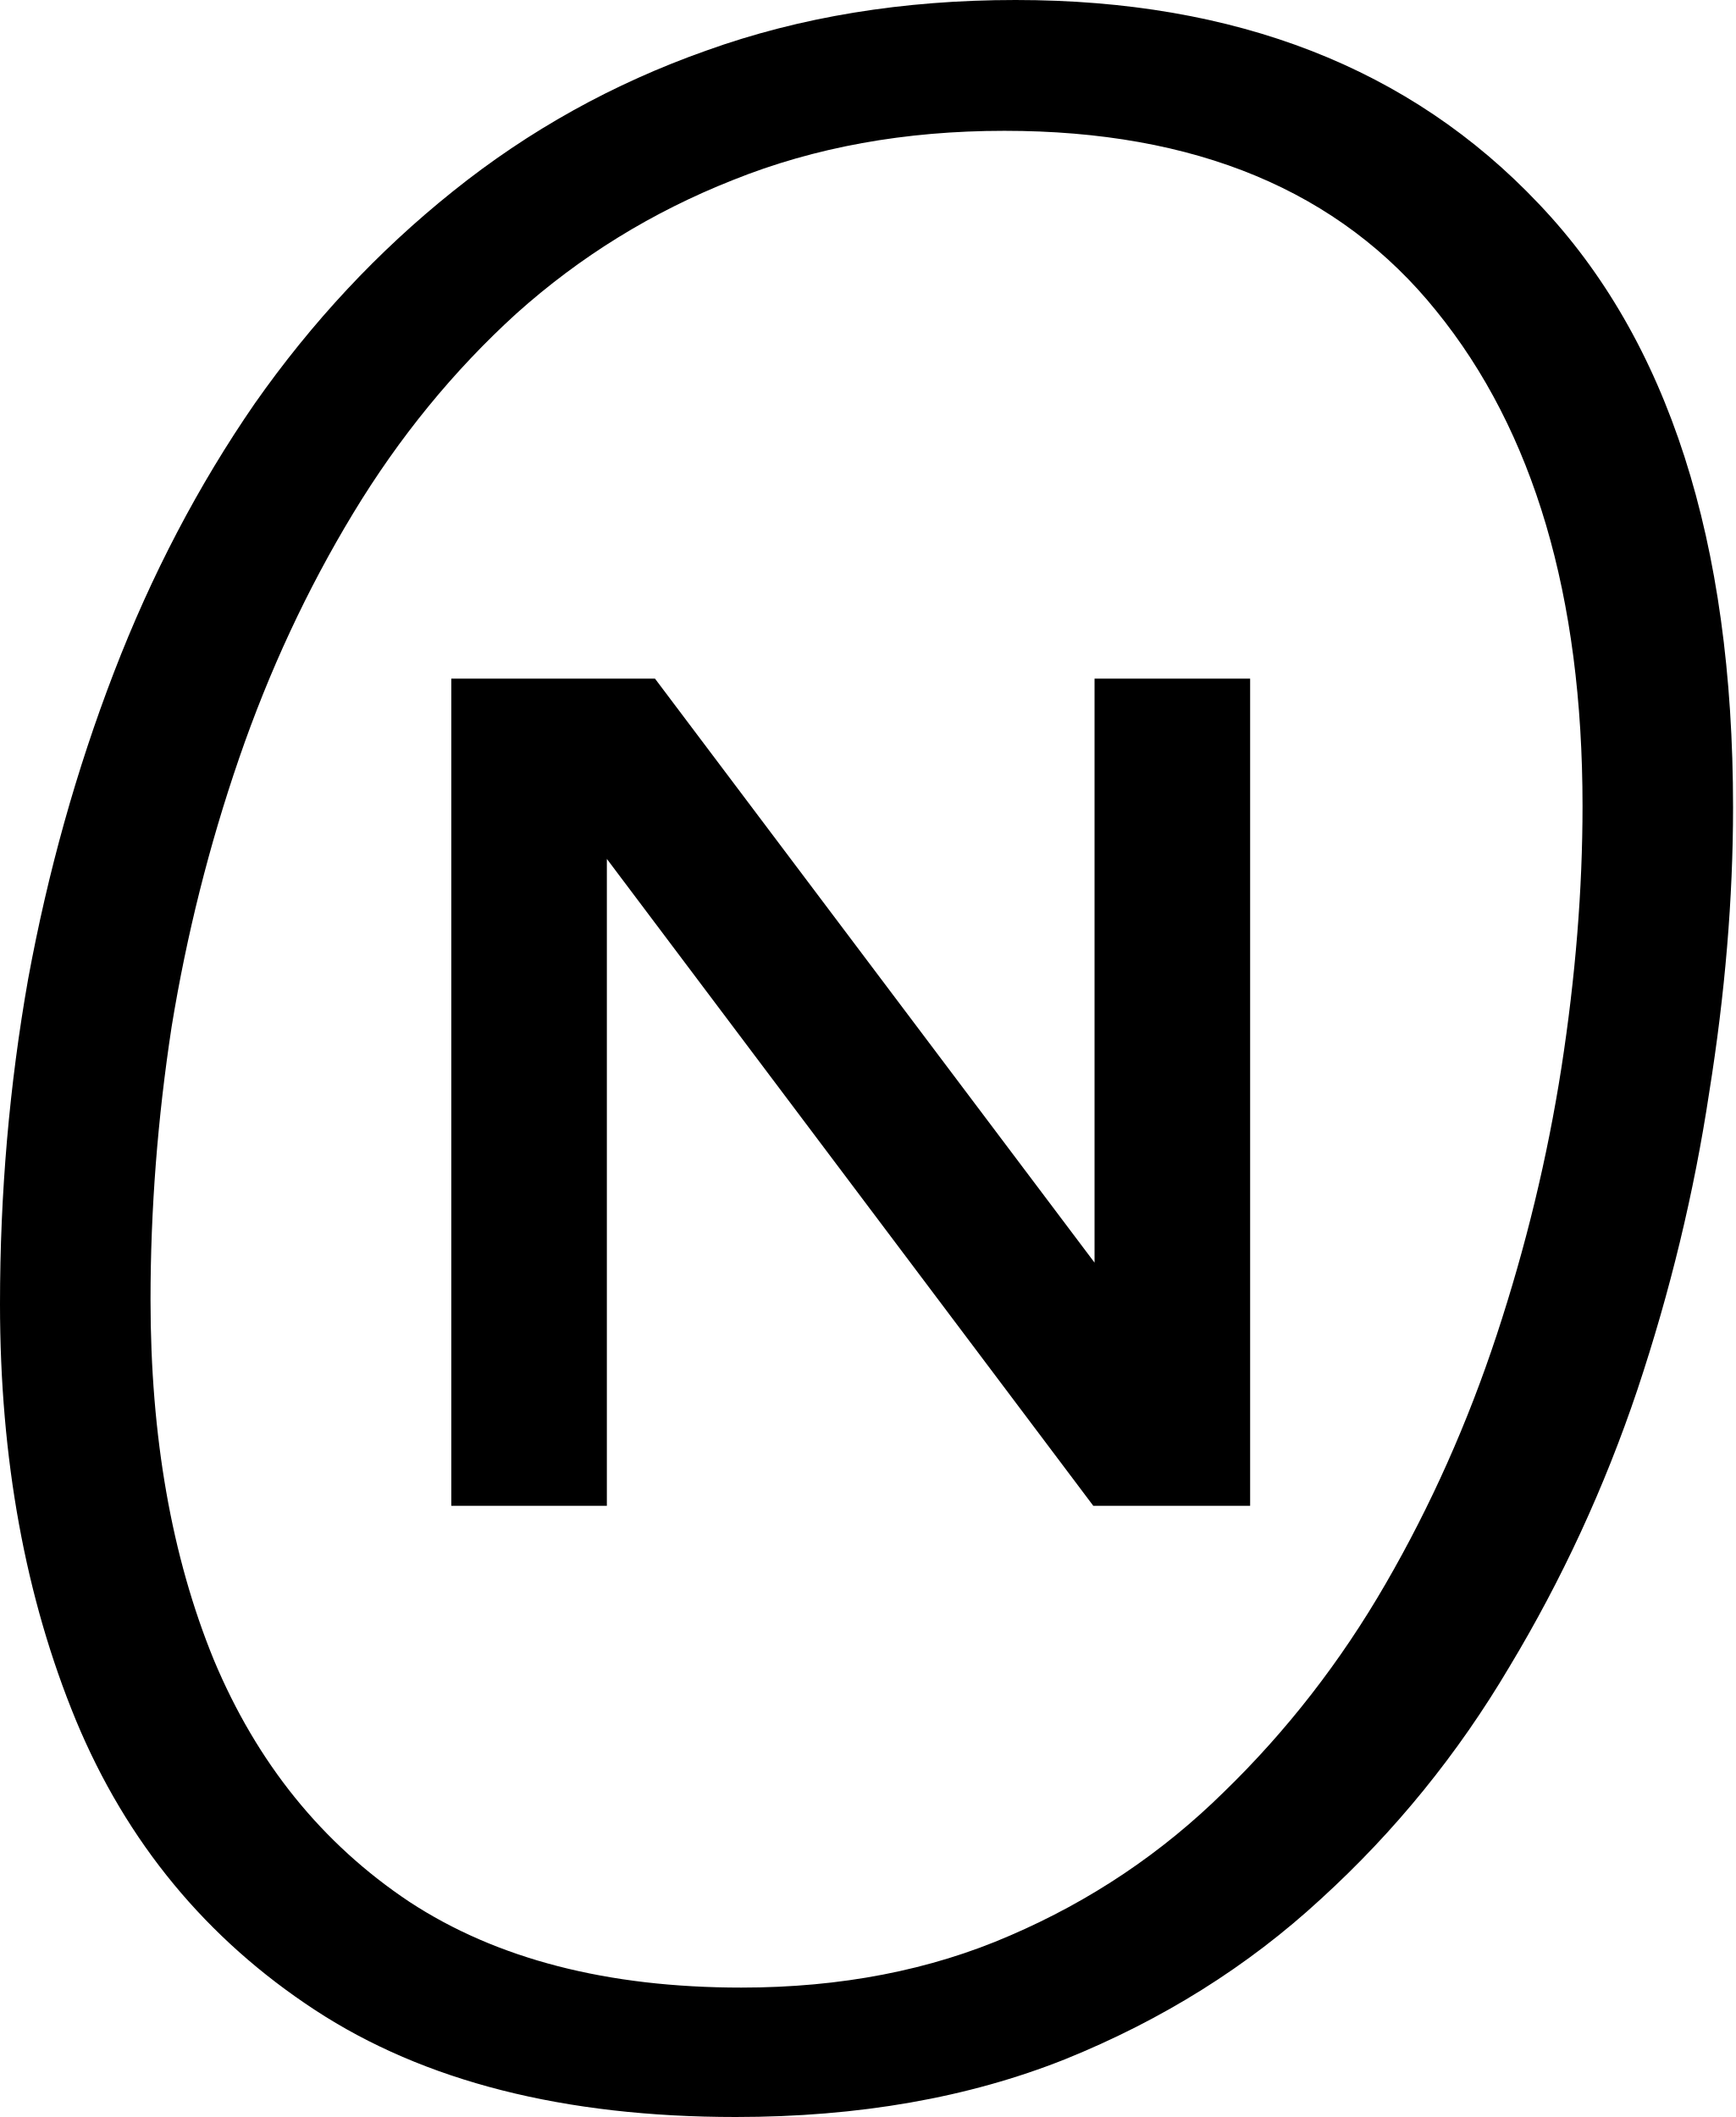
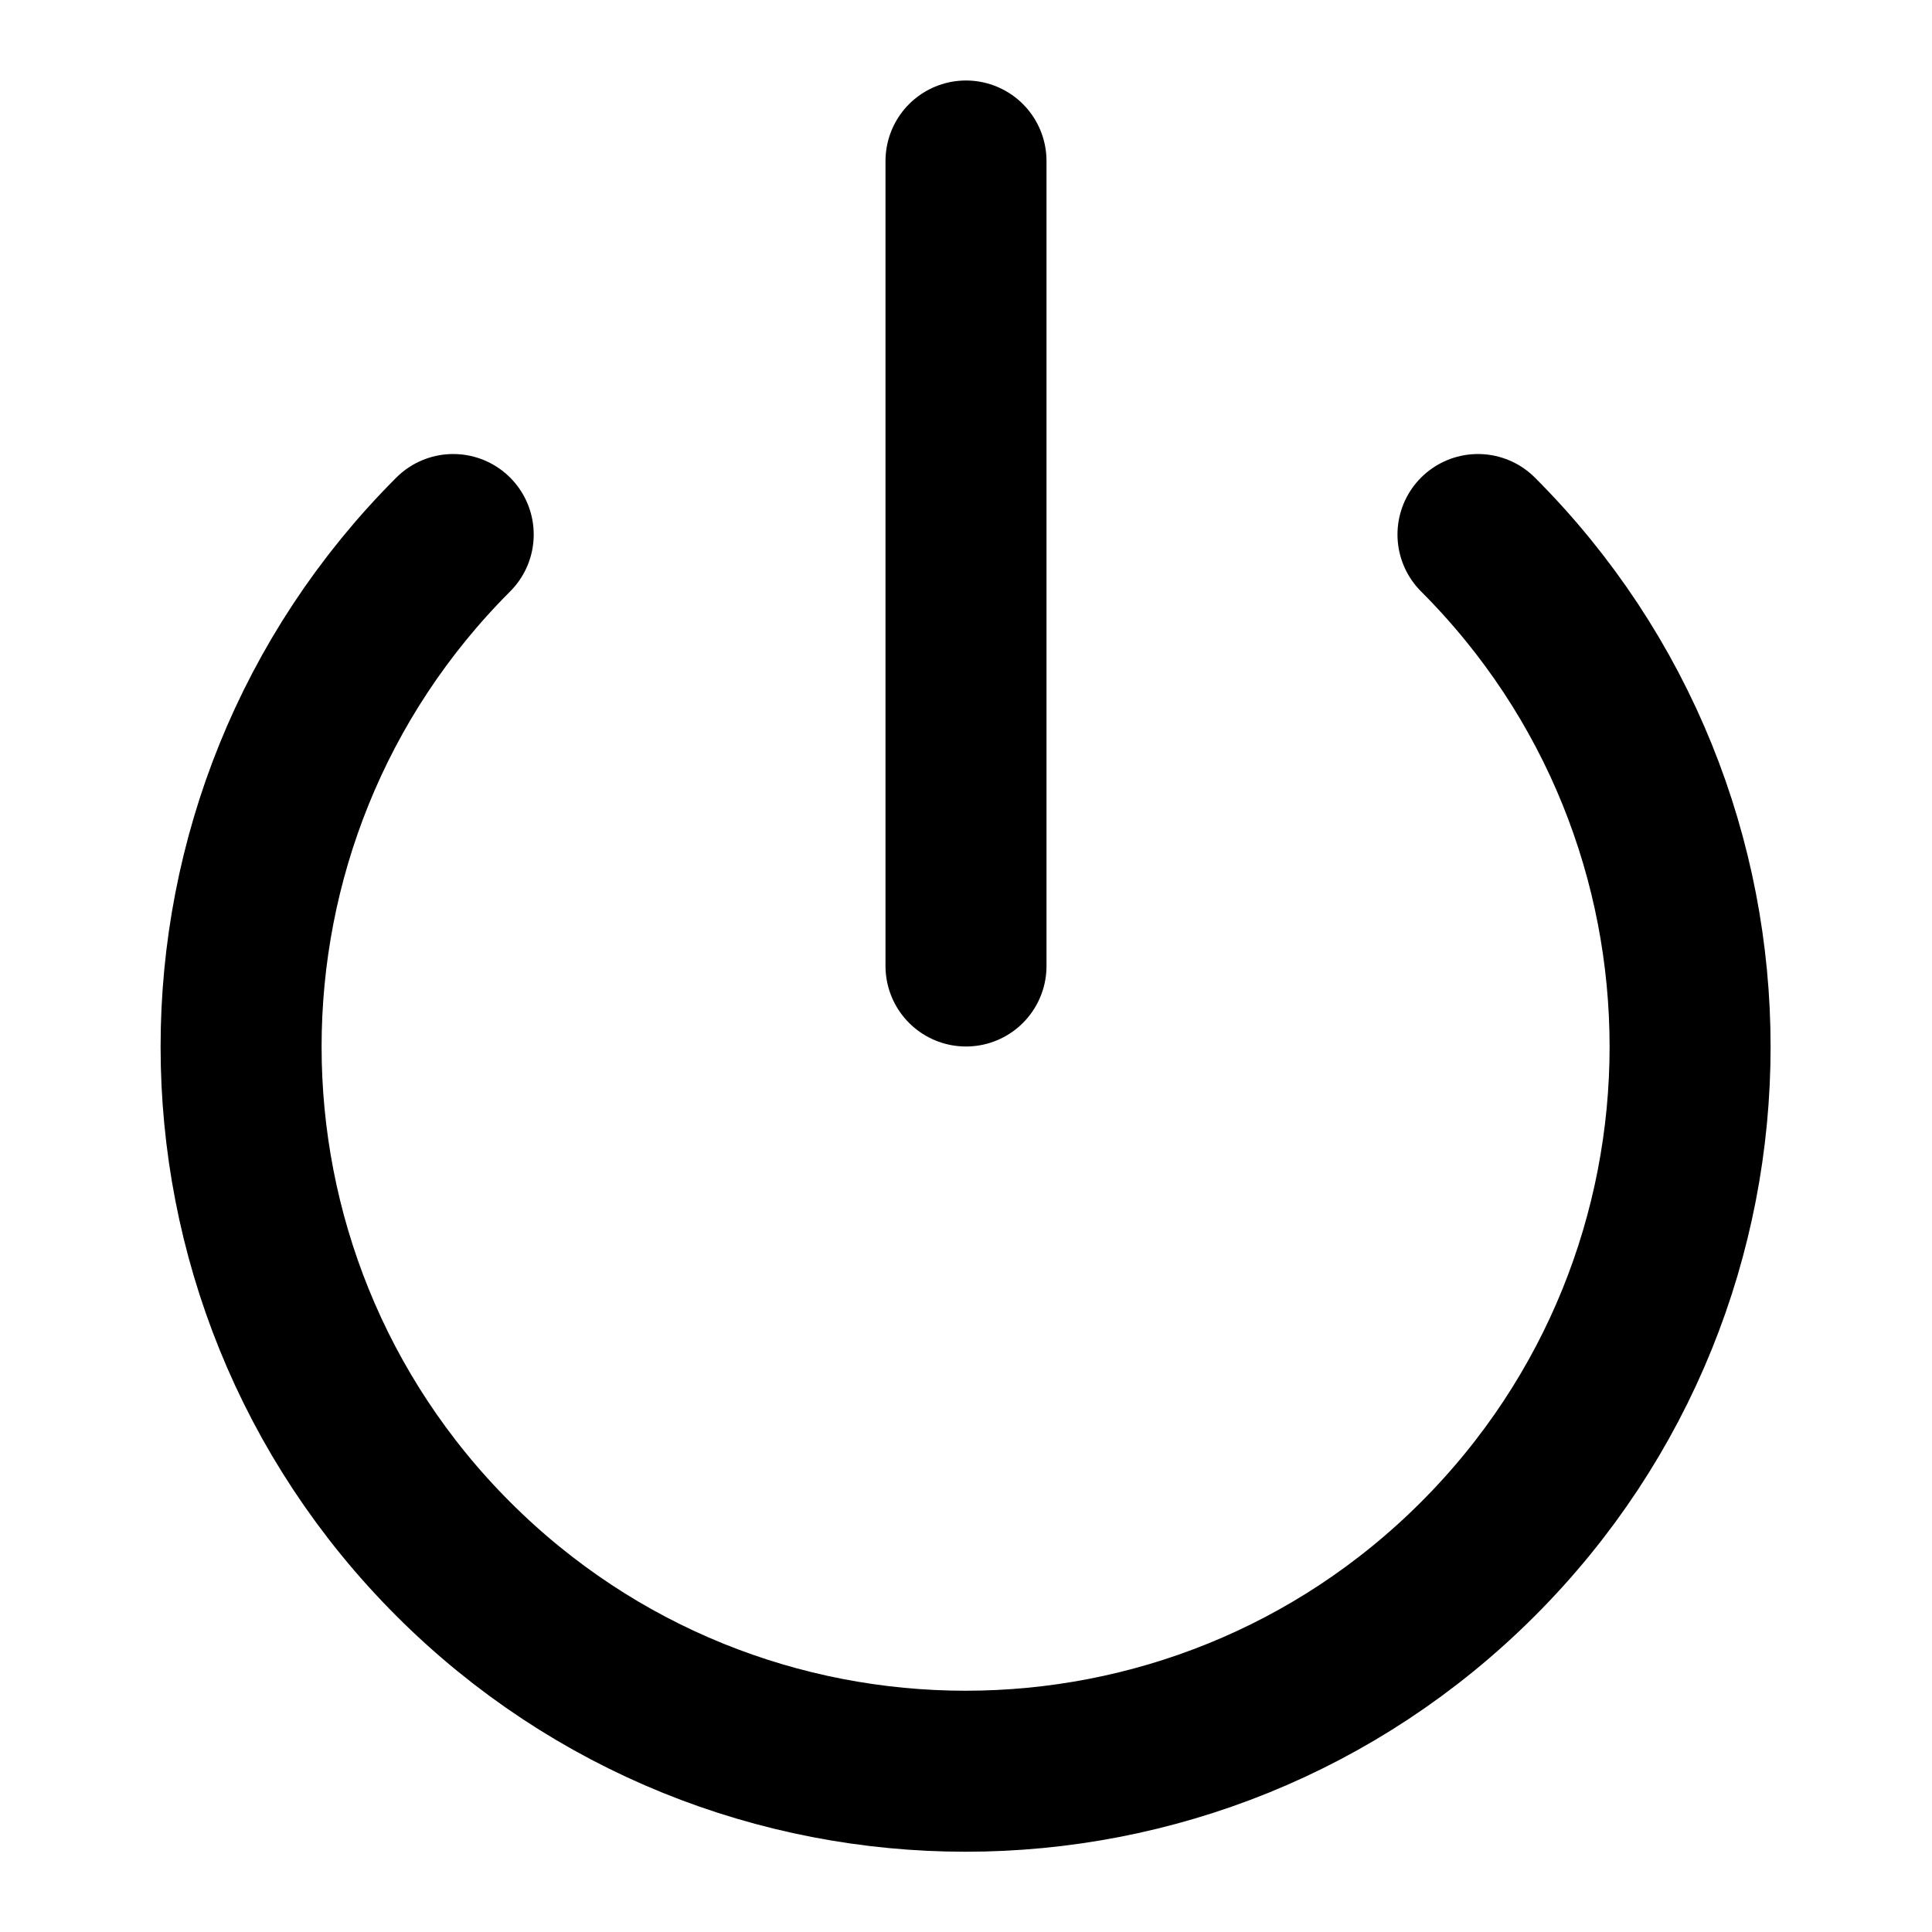
- <svg xmlns="http://www.w3.org/2000/svg" width="82" height="100" viewBox="0 0 82 100" fill="none">
-   <path d="M34.751 100C26.645 100 20.022 98.317 14.884 94.95C9.745 91.584 5.98 87.021 3.588 81.263C1.196 75.46 0 68.904 0 61.595C0 56.368 0.443 51.251 1.329 46.246C2.259 41.196 3.61 36.368 5.382 31.761C7.154 27.154 9.369 22.924 12.027 19.07C14.729 15.216 17.852 11.871 21.395 9.037C24.983 6.157 28.97 3.942 33.355 2.392C37.785 0.797 42.658 0 47.973 0C58.383 0 66.622 3.212 72.691 9.635C78.804 16.058 81.861 25.559 81.861 38.139C81.861 42.436 81.484 46.932 80.731 51.628C80.022 56.323 78.893 60.997 77.342 65.648C75.792 70.255 73.776 74.618 71.296 78.737C68.859 82.857 65.891 86.512 62.392 89.701C58.937 92.89 54.906 95.415 50.299 97.276C45.736 99.092 40.554 100 34.751 100ZM35.017 93.887C39.712 93.887 43.942 93.068 47.708 91.429C51.517 89.79 54.884 87.53 57.807 84.651C60.775 81.772 63.322 78.494 65.448 74.817C67.575 71.141 69.325 67.22 70.698 63.056C72.071 58.893 73.09 54.684 73.754 50.432C74.419 46.135 74.751 42.016 74.751 38.073C74.751 28.151 72.447 20.354 67.841 14.684C63.278 9.014 56.478 6.179 47.442 6.179C42.746 6.179 38.472 6.955 34.618 8.505C30.808 10.011 27.398 12.115 24.385 14.817C21.418 17.519 18.848 20.665 16.678 24.253C14.507 27.84 12.713 31.694 11.296 35.814C9.878 39.934 8.815 44.164 8.106 48.505C7.442 52.846 7.11 57.143 7.11 61.395C7.11 67.863 8.106 73.533 10.1 78.405C12.137 83.278 15.216 87.088 19.335 89.834C23.455 92.536 28.682 93.887 35.017 93.887Z" fill="black" />
-   <path d="M21.317 71.131V32.057H30.939L51.701 59.642V32.057H59.05V71.131H51.643L28.665 40.572V71.131H21.317Z" fill="black" />
+ <svg xmlns="http://www.w3.org/2000/svg" width="24" height="24" viewBox="0 0 24 24" fill="none" stroke="black" stroke-width="2" stroke-linecap="round" stroke-linejoin="round">
+   <path d="M12 2v10" />
+   <path d="M18.36 6.64a9 9 0 1 1-12.73 0" />
</svg>
